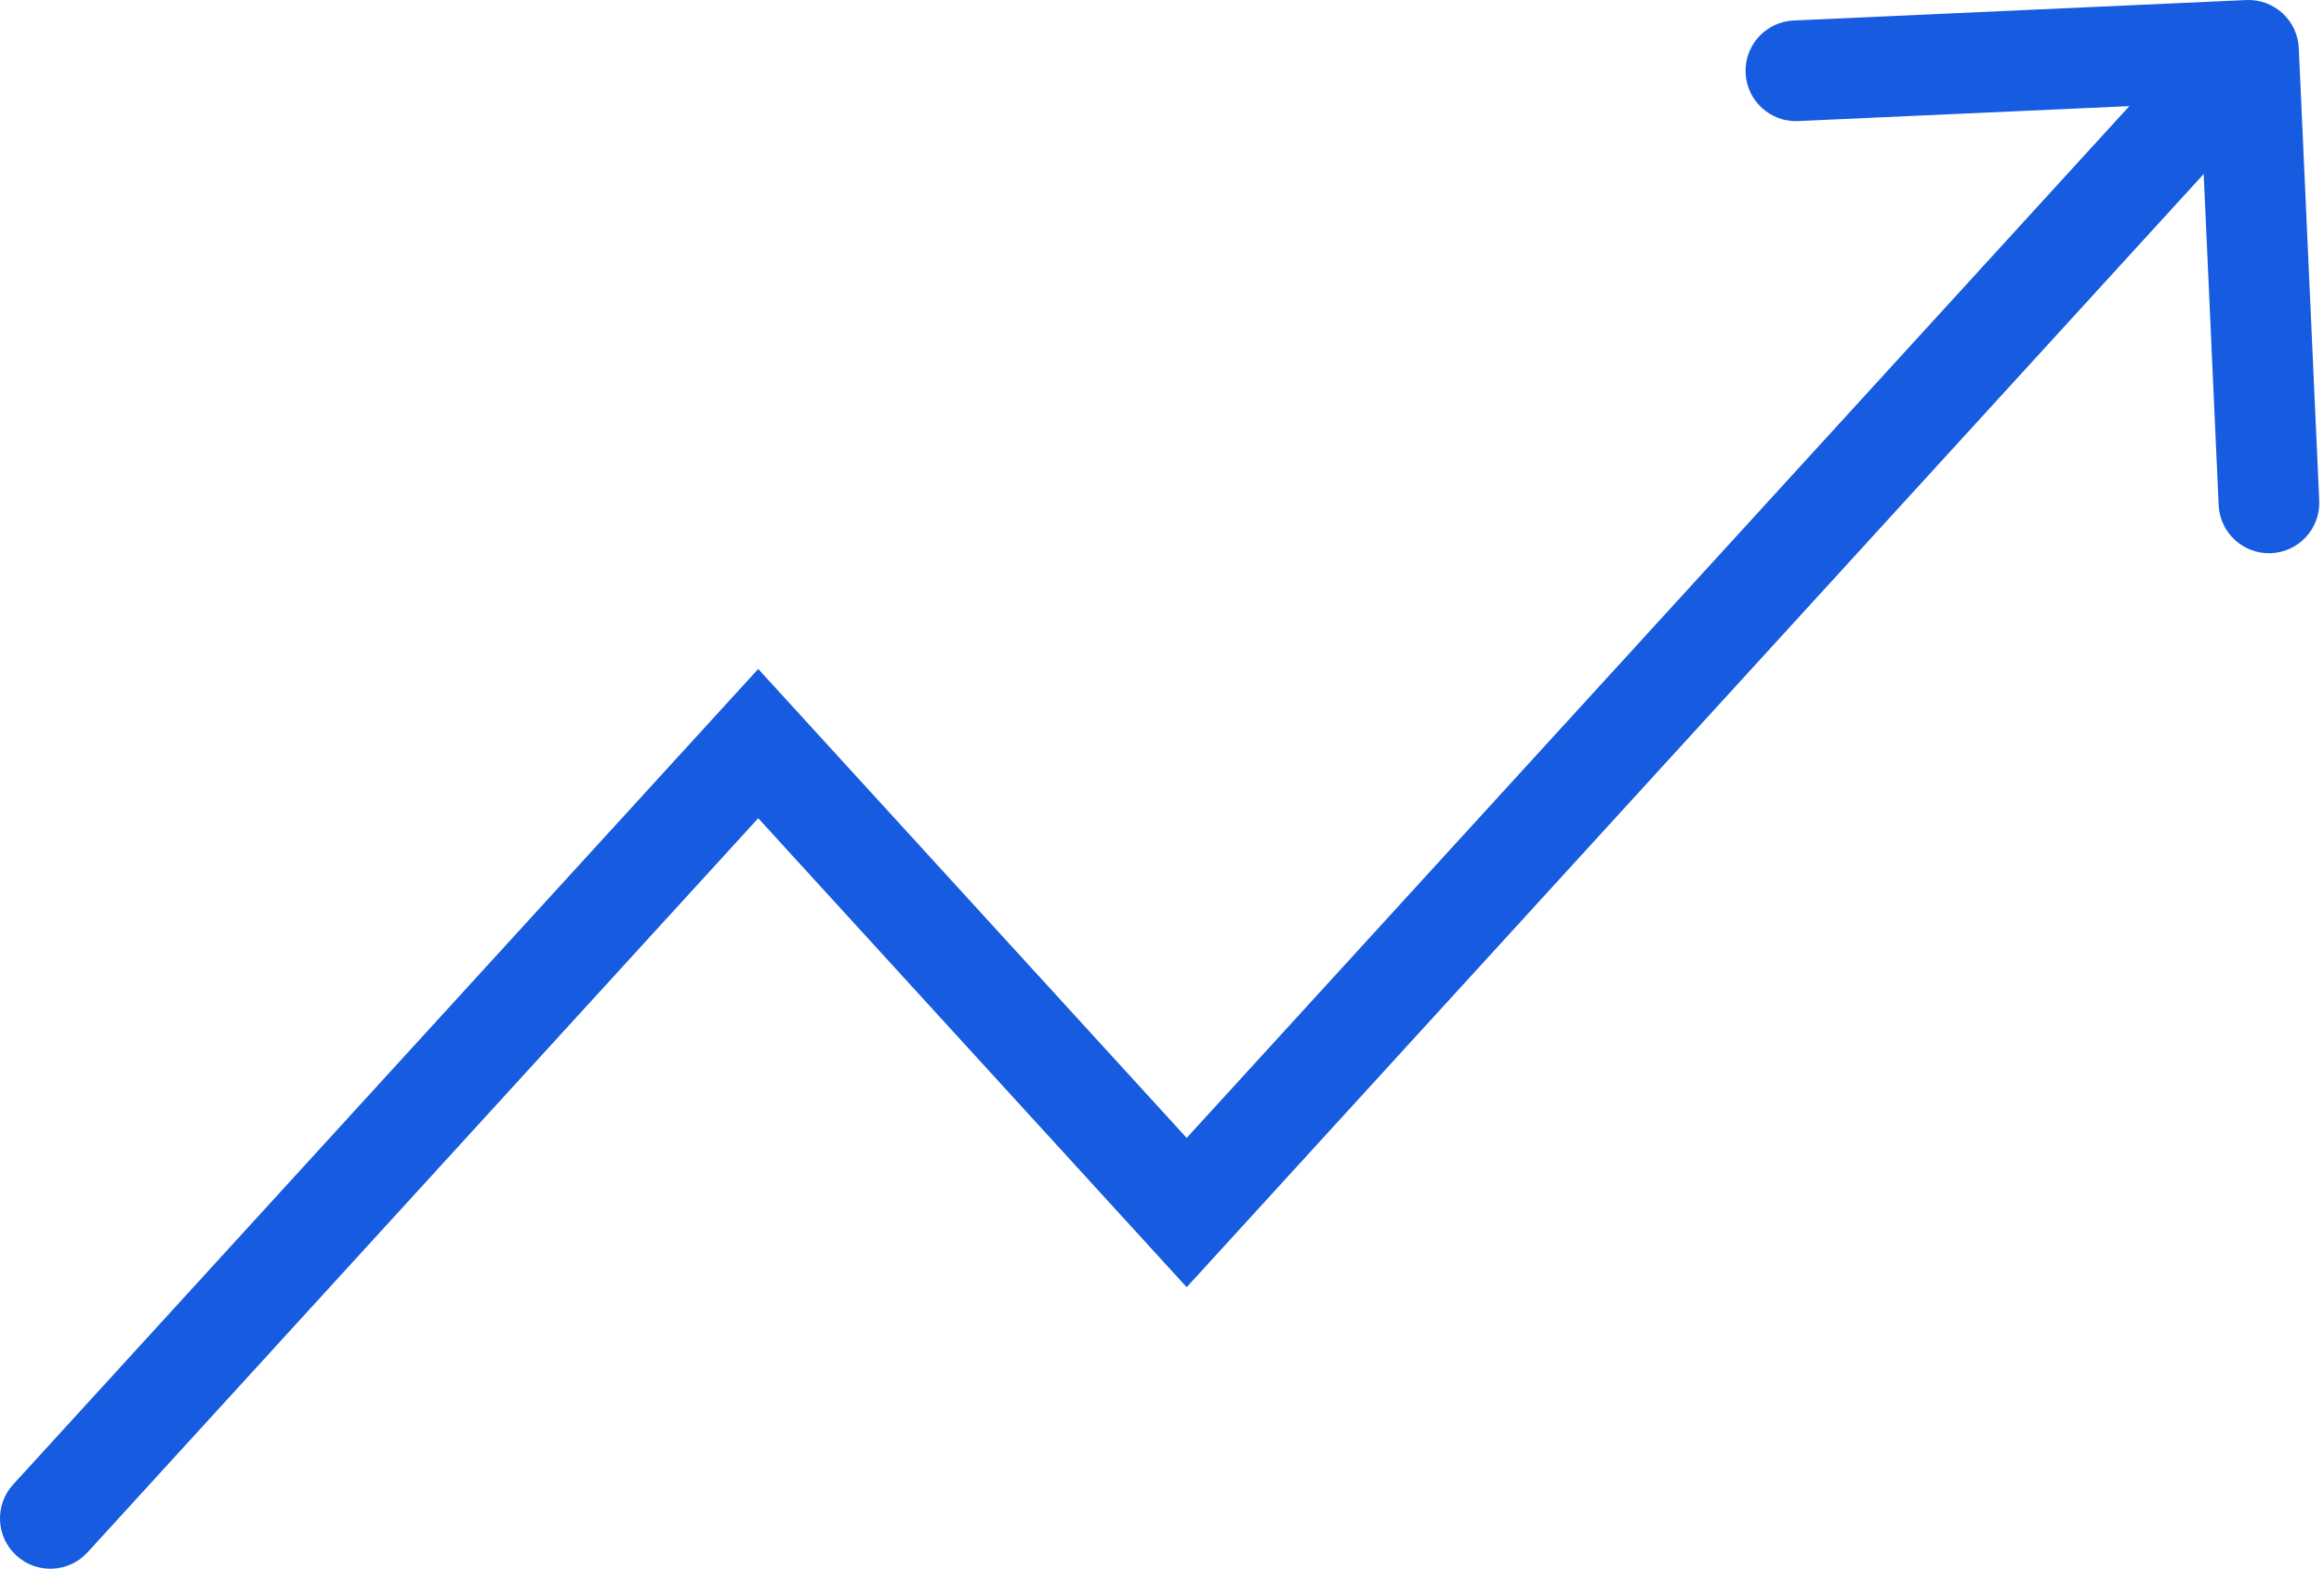
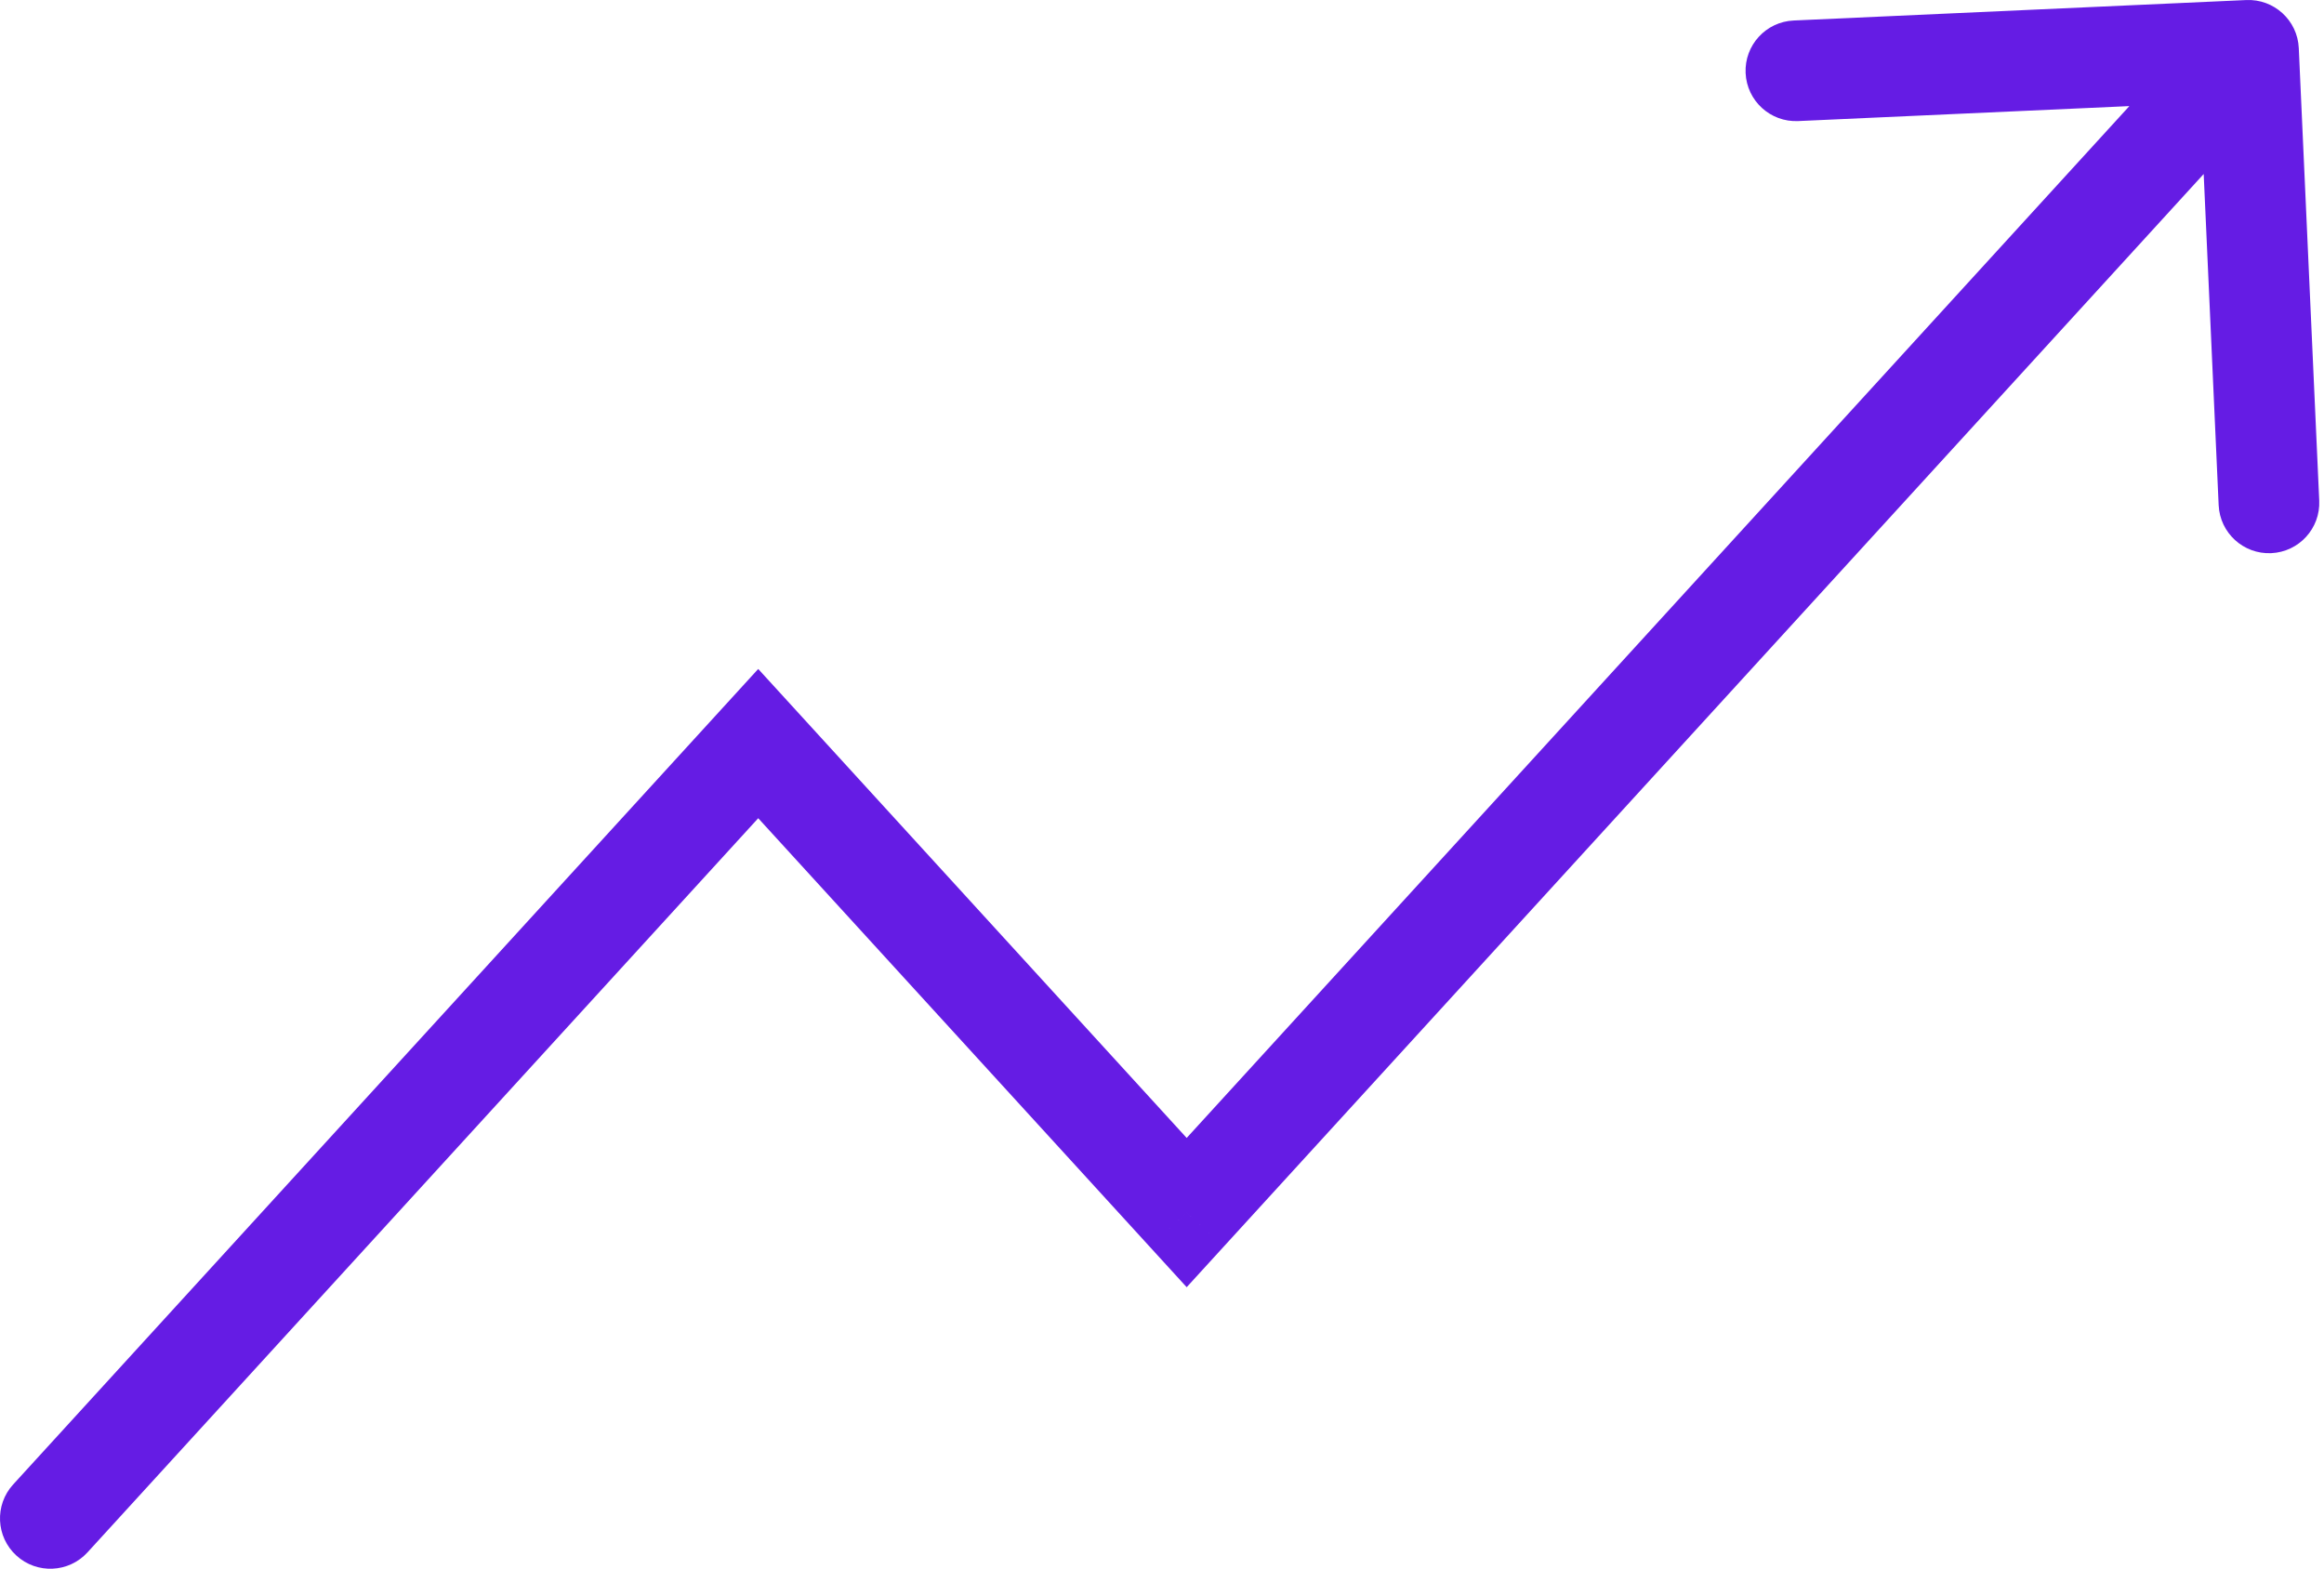
<svg xmlns="http://www.w3.org/2000/svg" width="277" height="187" viewBox="0 0 277 187" fill="none">
-   <path d="M1.57 176.953C-0.665 179.4 -0.493 183.195 1.953 185.43C4.4 187.665 8.195 187.493 10.43 185.047L1.57 176.953ZM90.373 88.639L94.803 84.592L90.373 79.743L85.943 84.592L90.373 88.639ZM141.441 144.542L137.011 148.588L141.441 153.438L145.871 148.588L141.441 144.542ZM273.994 5.729C273.844 2.419 271.039 -0.144 267.729 0.006L213.784 2.444C210.474 2.594 207.912 5.399 208.061 8.709C208.211 12.02 211.016 14.582 214.326 14.432L262.277 12.265L264.444 60.216C264.594 63.526 267.399 66.088 270.709 65.939C274.02 65.789 276.582 62.984 276.432 59.674L273.994 5.729ZM10.43 185.047L94.803 92.686L85.943 84.592L1.57 176.953L10.43 185.047ZM85.943 92.686L137.011 148.588L145.871 140.495L94.803 84.592L85.943 92.686ZM145.871 148.588L272.43 10.047L263.57 1.953L137.011 140.495L145.871 148.588Z" fill="#165BE0" />
+   <path d="M1.57 176.953C-0.665 179.4 -0.493 183.195 1.953 185.43C4.4 187.665 8.195 187.493 10.43 185.047L1.57 176.953ZM90.373 88.639L94.803 84.592L90.373 79.743L85.943 84.592L90.373 88.639ZM141.441 144.542L137.011 148.588L141.441 153.438L145.871 148.588L141.441 144.542ZM273.994 5.729C273.844 2.419 271.039 -0.144 267.729 0.006L213.784 2.444C210.474 2.594 207.912 5.399 208.061 8.709C208.211 12.02 211.016 14.582 214.326 14.432L262.277 12.265L264.444 60.216C264.594 63.526 267.399 66.088 270.709 65.939C274.02 65.789 276.582 62.984 276.432 59.674L273.994 5.729ZM10.43 185.047L94.803 92.686L85.943 84.592L1.57 176.953L10.43 185.047ZM85.943 92.686L137.011 148.588L145.871 140.495L94.803 84.592L85.943 92.686ZM145.871 148.588L272.43 10.047L263.57 1.953L137.011 140.495L145.871 148.588Z" fill="#651CE4" />
</svg>
